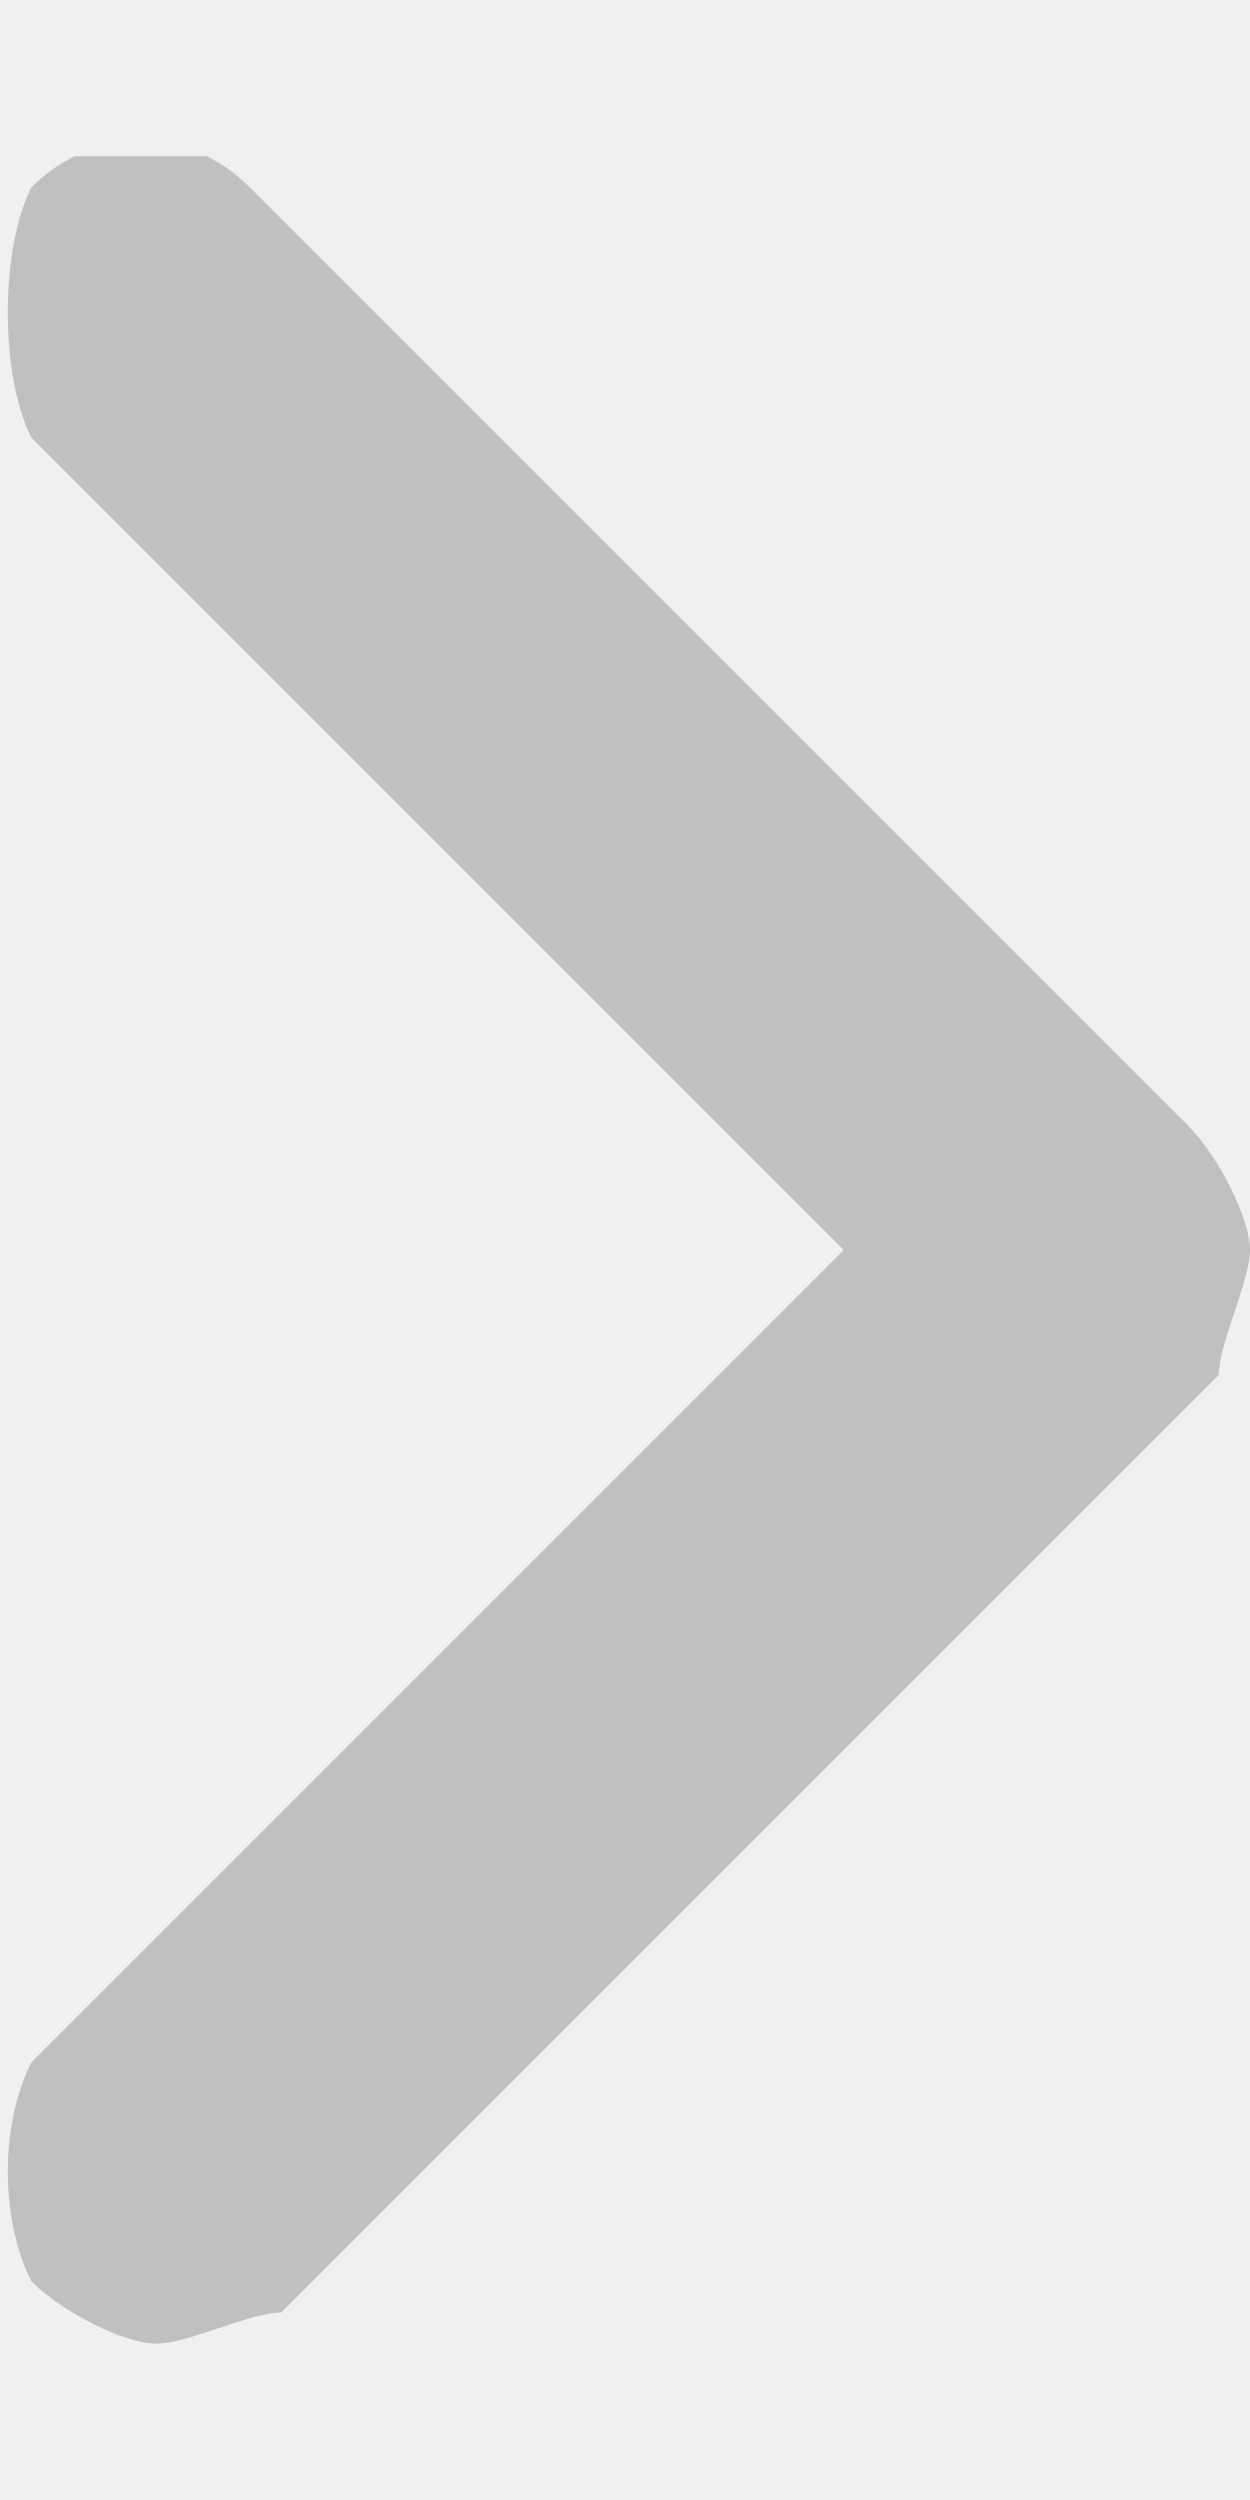
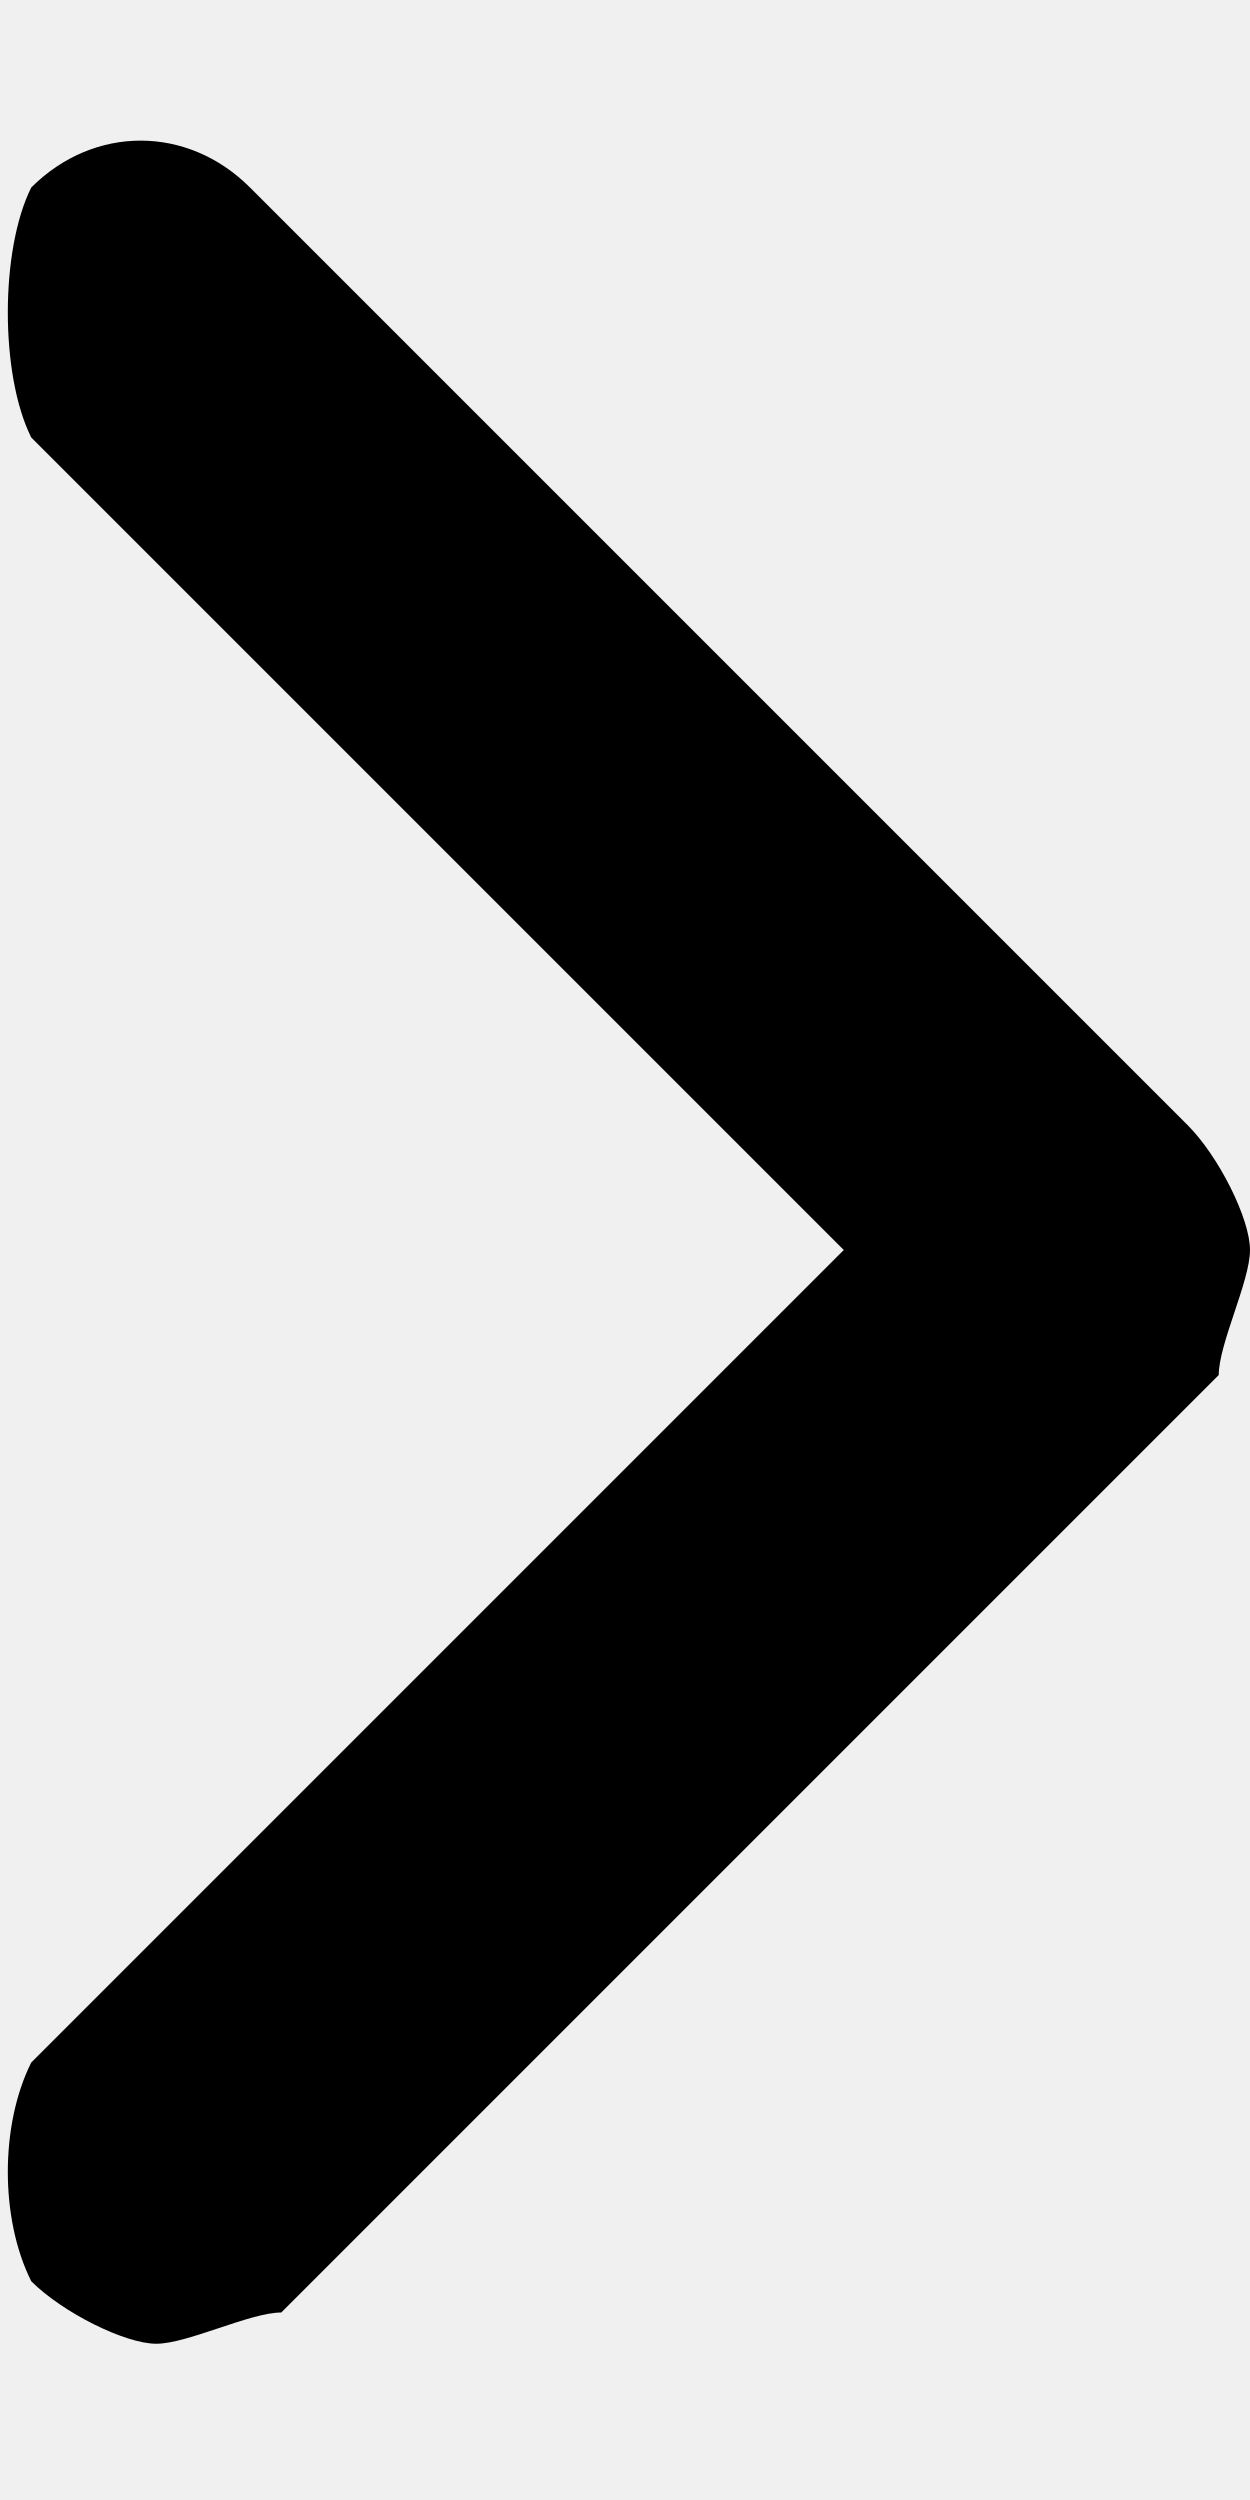
<svg xmlns="http://www.w3.org/2000/svg" width="4" height="8" viewBox="0 0 4 8" fill="none">
-   <g opacity="0.2" clip-path="url(#clip0_32085_360)">
-     <path d="M3.8 3.6L0.8 0.6C0.6 0.4 0.3 0.4 0.1 0.6C-6.10203e-06 0.8 -6.10203e-06 1.2 0.1 1.4L2.7 4L0.1 6.6C-6.10203e-06 6.8 -6.10203e-06 7.1 0.1 7.3C0.2 7.4 0.4 7.5 0.5 7.5C0.6 7.5 0.8 7.4 0.9 7.4L3.9 4.4C3.9 4.3 4 4.1 4 4C4 3.9 3.9 3.7 3.8 3.6Z" fill="black" />
-   </g>
-   <defs>
-     <clipPath id="clip0_32085_360">
-       <rect width="4" height="7" fill="white" transform="translate(0 0.5)" />
-     </clipPath>
-   </defs>
+   <path d="M3.8 3.6L0.8 0.6C0.6 0.4 0.3 0.4 0.1 0.6C-6.10203e-06 0.8 -6.10203e-06 1.2 0.1 1.4L2.7 4L0.1 6.6C-6.10203e-06 6.8 -6.10203e-06 7.1 0.1 7.3C0.2 7.4 0.4 7.5 0.5 7.5C0.6 7.5 0.8 7.4 0.9 7.4L3.9 4.4C3.9 4.3 4 4.1 4 4C4 3.9 3.9 3.7 3.8 3.6Z" fill="black" />
</svg>
